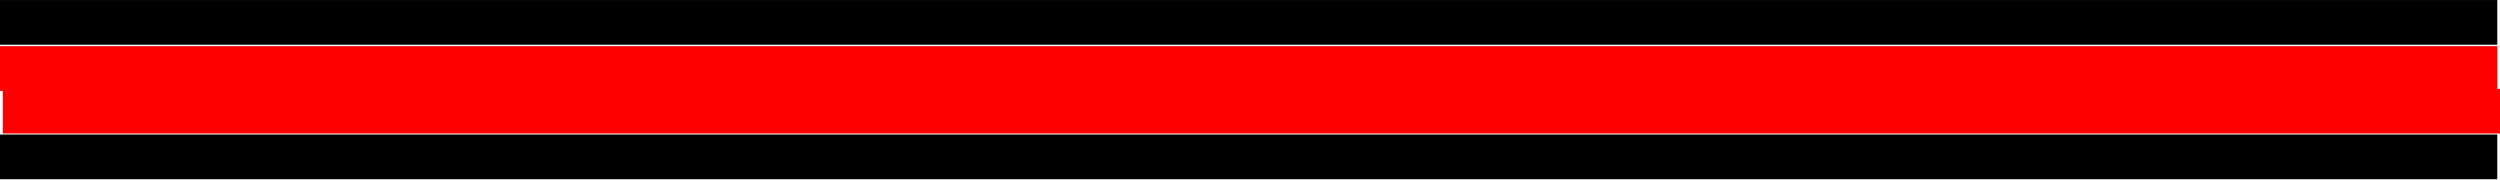
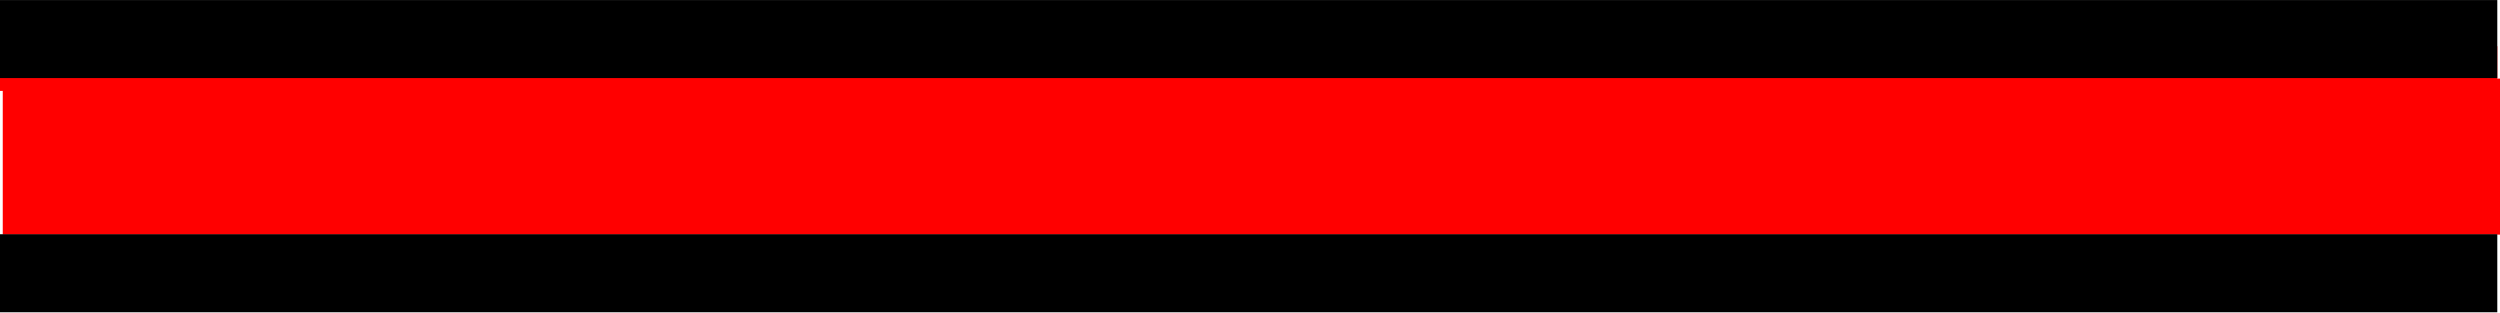
- <svg xmlns="http://www.w3.org/2000/svg" width="16.952mm" height="1.215mm" viewBox="0 0 16.952 1.215" version="1.1" id="svg1">
+ <svg xmlns="http://www.w3.org/2000/svg" width="64.072" height="8.003" viewBox="0 0 16.952 2.117" version="1.1" id="svg1">
  <defs id="defs1" />
  <g id="layer1" transform="translate(-96.53333,-90.47534)">
-     <path style="fill:#b6b6b6;fill-opacity:1;stroke:#ff0000;stroke-width:0.303;stroke-linecap:butt;stroke-linejoin:miter;stroke-dasharray:none;stroke-opacity:1" d="M 96.552,91.229 H 113.486" id="path2" />
+     <path style="fill:#b6b6b6;fill-opacity:1;stroke:#ff0000;stroke-width:1.058;stroke-linecap:butt;stroke-linejoin:miter;stroke-dasharray:none;stroke-opacity:1" d="M 96.552,91.537 H 113.486" id="path2" />
    <path style="fill:#b6b6b6;fill-opacity:1;stroke:#ff0000;stroke-width:0.303;stroke-linecap:butt;stroke-linejoin:miter;stroke-dasharray:none;stroke-opacity:1" d="M 96.533,90.94 H 113.467" id="path2-7" />
-     <path style="fill:#b6b6b6;fill-opacity:1;stroke:#000000;stroke-width:0.303;stroke-linecap:butt;stroke-linejoin:miter;stroke-dasharray:none;stroke-opacity:1" d="M 96.533,90.627 H 113.467" id="path2-5" />
-     <path style="fill:#b6b6b6;fill-opacity:1;stroke:#000000;stroke-width:0.303;stroke-linecap:butt;stroke-linejoin:miter;stroke-dasharray:none;stroke-opacity:1" d="M 96.533,91.539 H 113.467" id="path2-5-2" />
+     <path style="fill:#b6b6b6;fill-opacity:1;stroke:#000000;stroke-width:0.529;stroke-linecap:butt;stroke-linejoin:miter;stroke-dasharray:none;stroke-opacity:1" d="M 96.533,90.74 H 113.467" id="path2-5" />
+     <path style="fill:#b6b6b6;fill-opacity:1;stroke:#000000;stroke-width:0.529;stroke-linecap:butt;stroke-linejoin:miter;stroke-dasharray:none;stroke-opacity:1" d="M 96.533,92.328 H 113.467" id="path2-5-2" />
  </g>
</svg>
